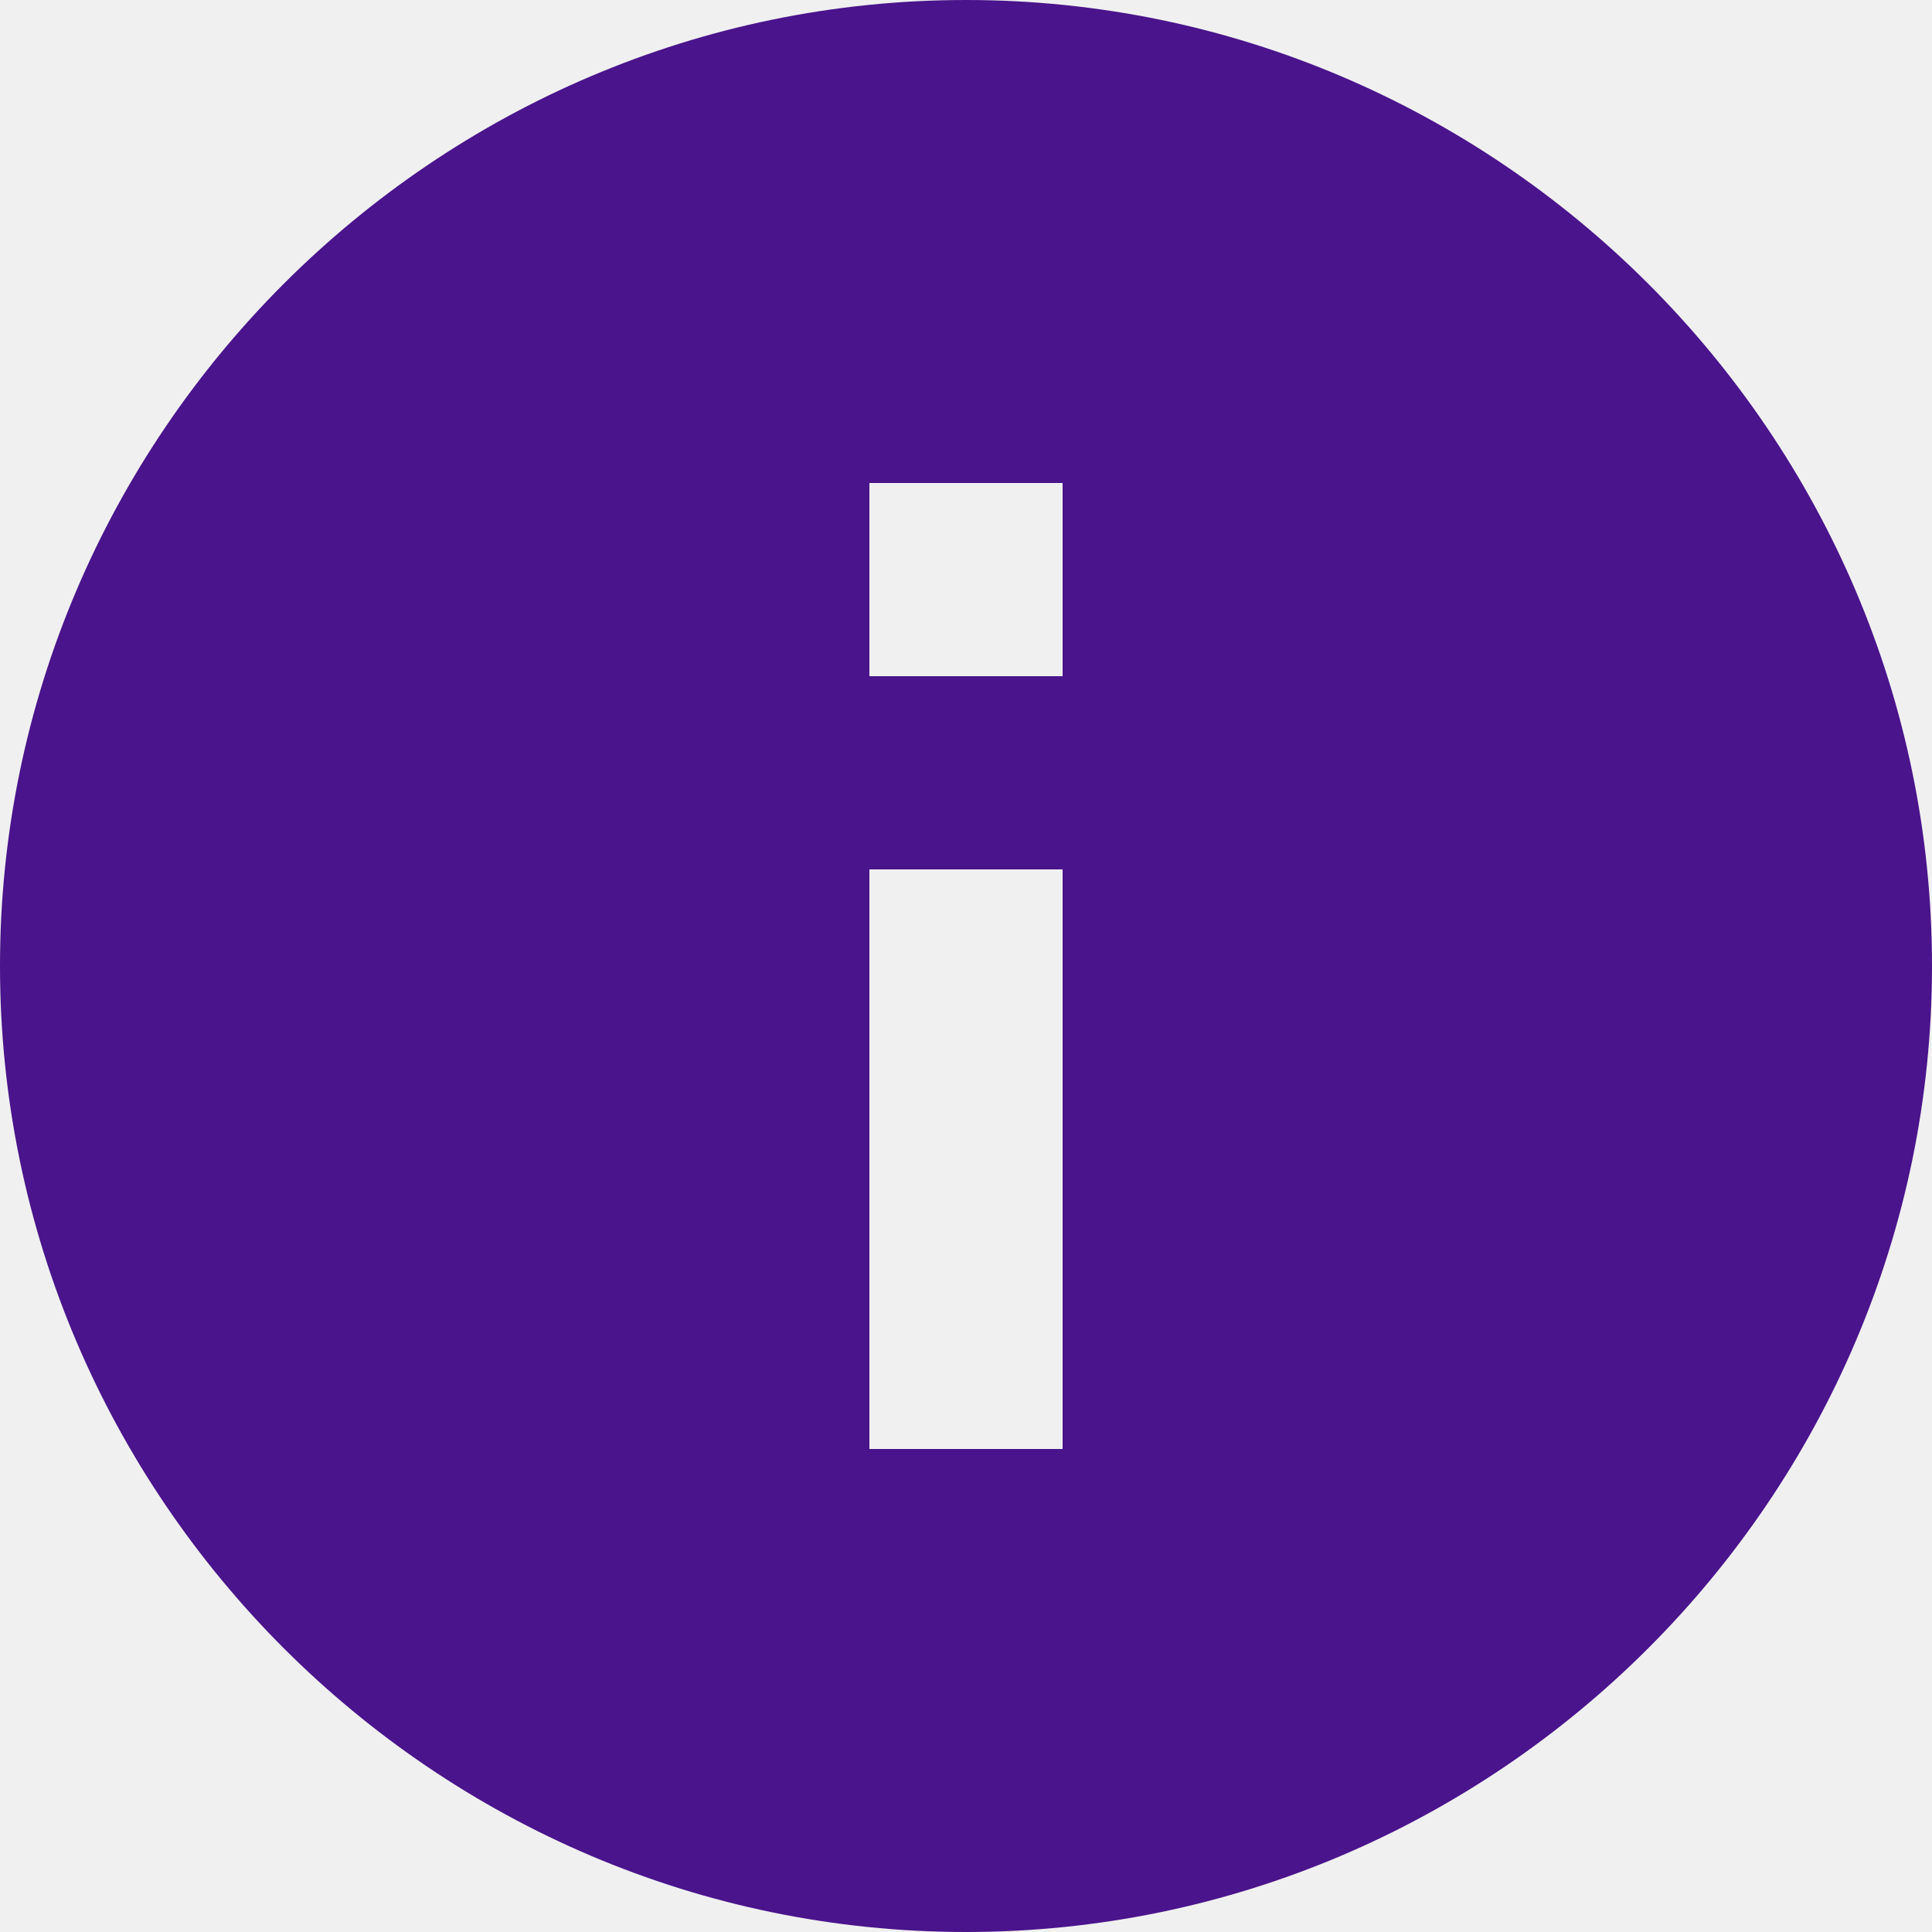
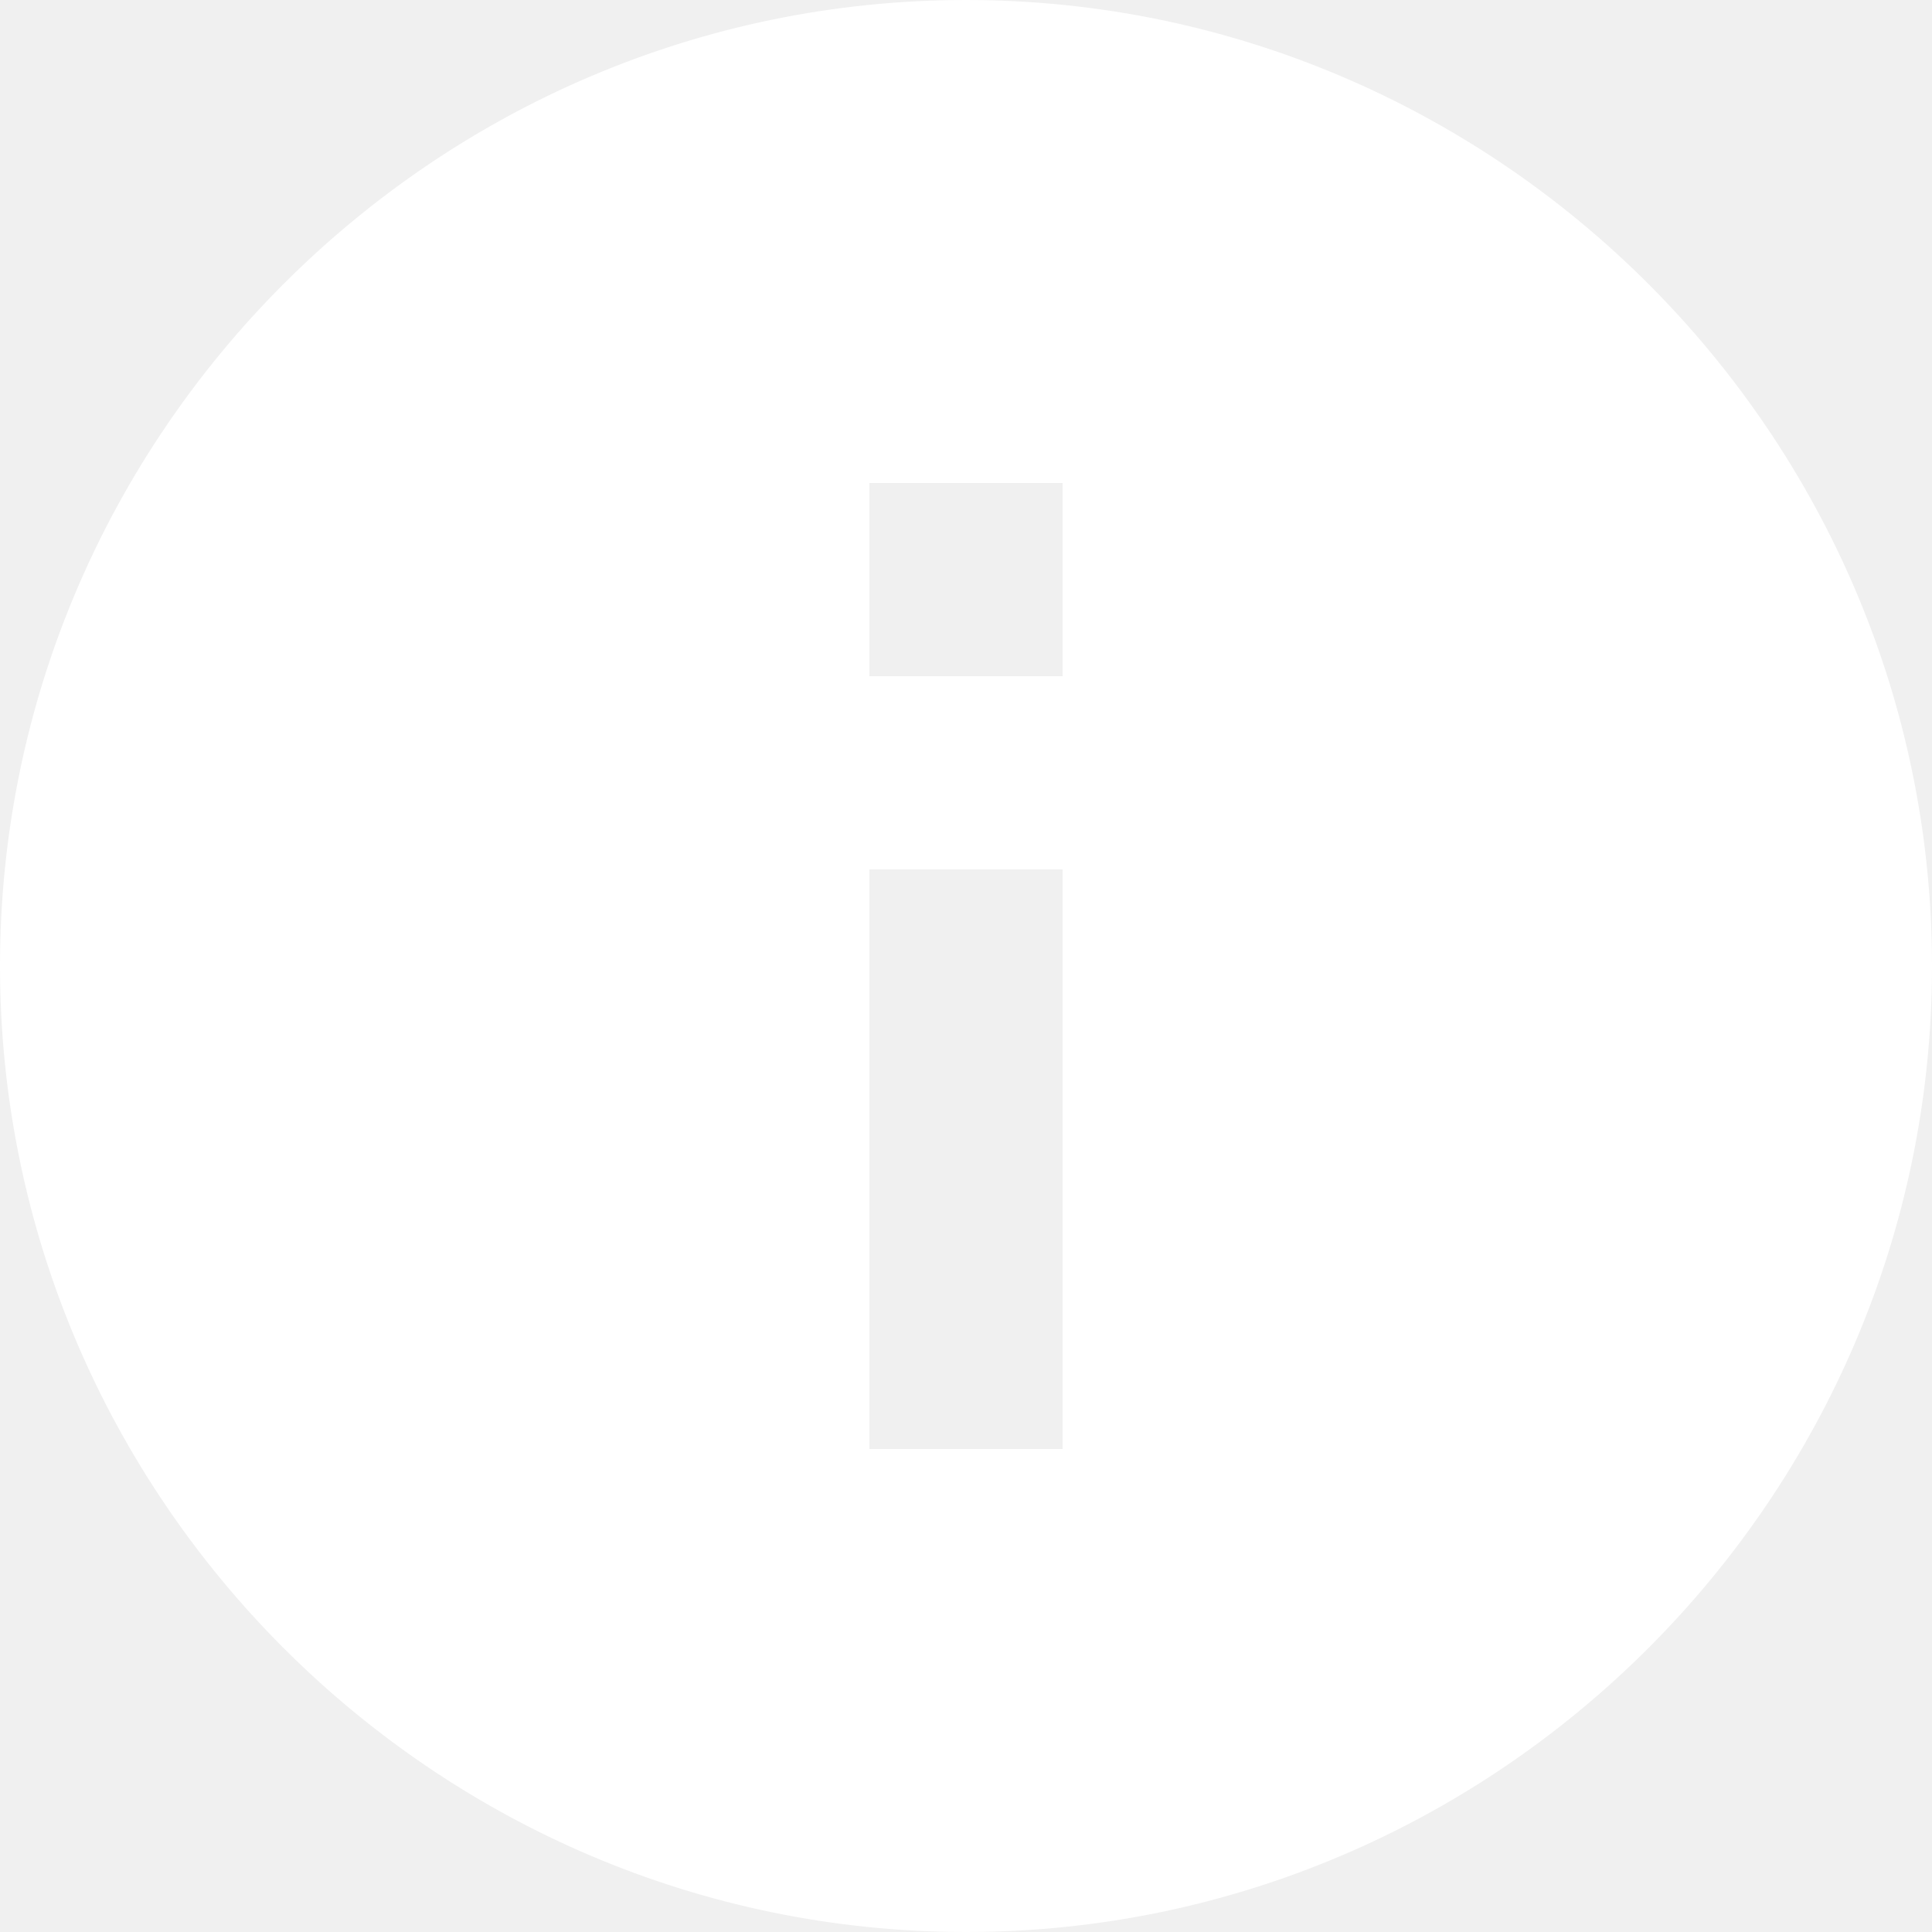
- <svg xmlns="http://www.w3.org/2000/svg" version="1.1" id="Capa_1" x="0px" y="0px" width="512px" height="512px" viewBox="0 0 510 510" style="enable-background:new 0 0 510 510;" xml:space="preserve">
+ <svg xmlns="http://www.w3.org/2000/svg" version="1.1" id="Capa_1" x="0px" y="0px" viewBox="0 0 512 512" style="enable-background:new 0 0 512 512;" xml:space="preserve">
+   <style type="text/css">
+ 	.st0{fill:#FFFFFF;}
+ </style>
  <g>
    <g id="info">
-       <path d="M255,0C114.75,0,0,114.75,0,255s114.75,255,255,255s255-114.75,255-255S395.25,0,255,0z M280.5,382.5h-51v-153h51V382.5z     M280.5,178.5h-51v-51h51V178.5z" fill="#4a148c" />
+       <path class="st0" d="M256,0C115.2,0,0,115.2,0,256s115.2,256,256,256s256-115.2,256-256S396.8,0,256,0z M281.6,384h-51.2V230.4    h51.2V384z M281.6,179.2h-51.2V128h51.2V179.2z" />
    </g>
  </g>
-   <g>
- </g>
-   <g>
- </g>
-   <g>
- </g>
-   <g>
- </g>
-   <g>
- </g>
-   <g>
- </g>
-   <g>
- </g>
-   <g>
- </g>
-   <g>
- </g>
-   <g>
- </g>
-   <g>
- </g>
-   <g>
- </g>
-   <g>
- </g>
-   <g>
- </g>
-   <g>
- </g>
</svg>
